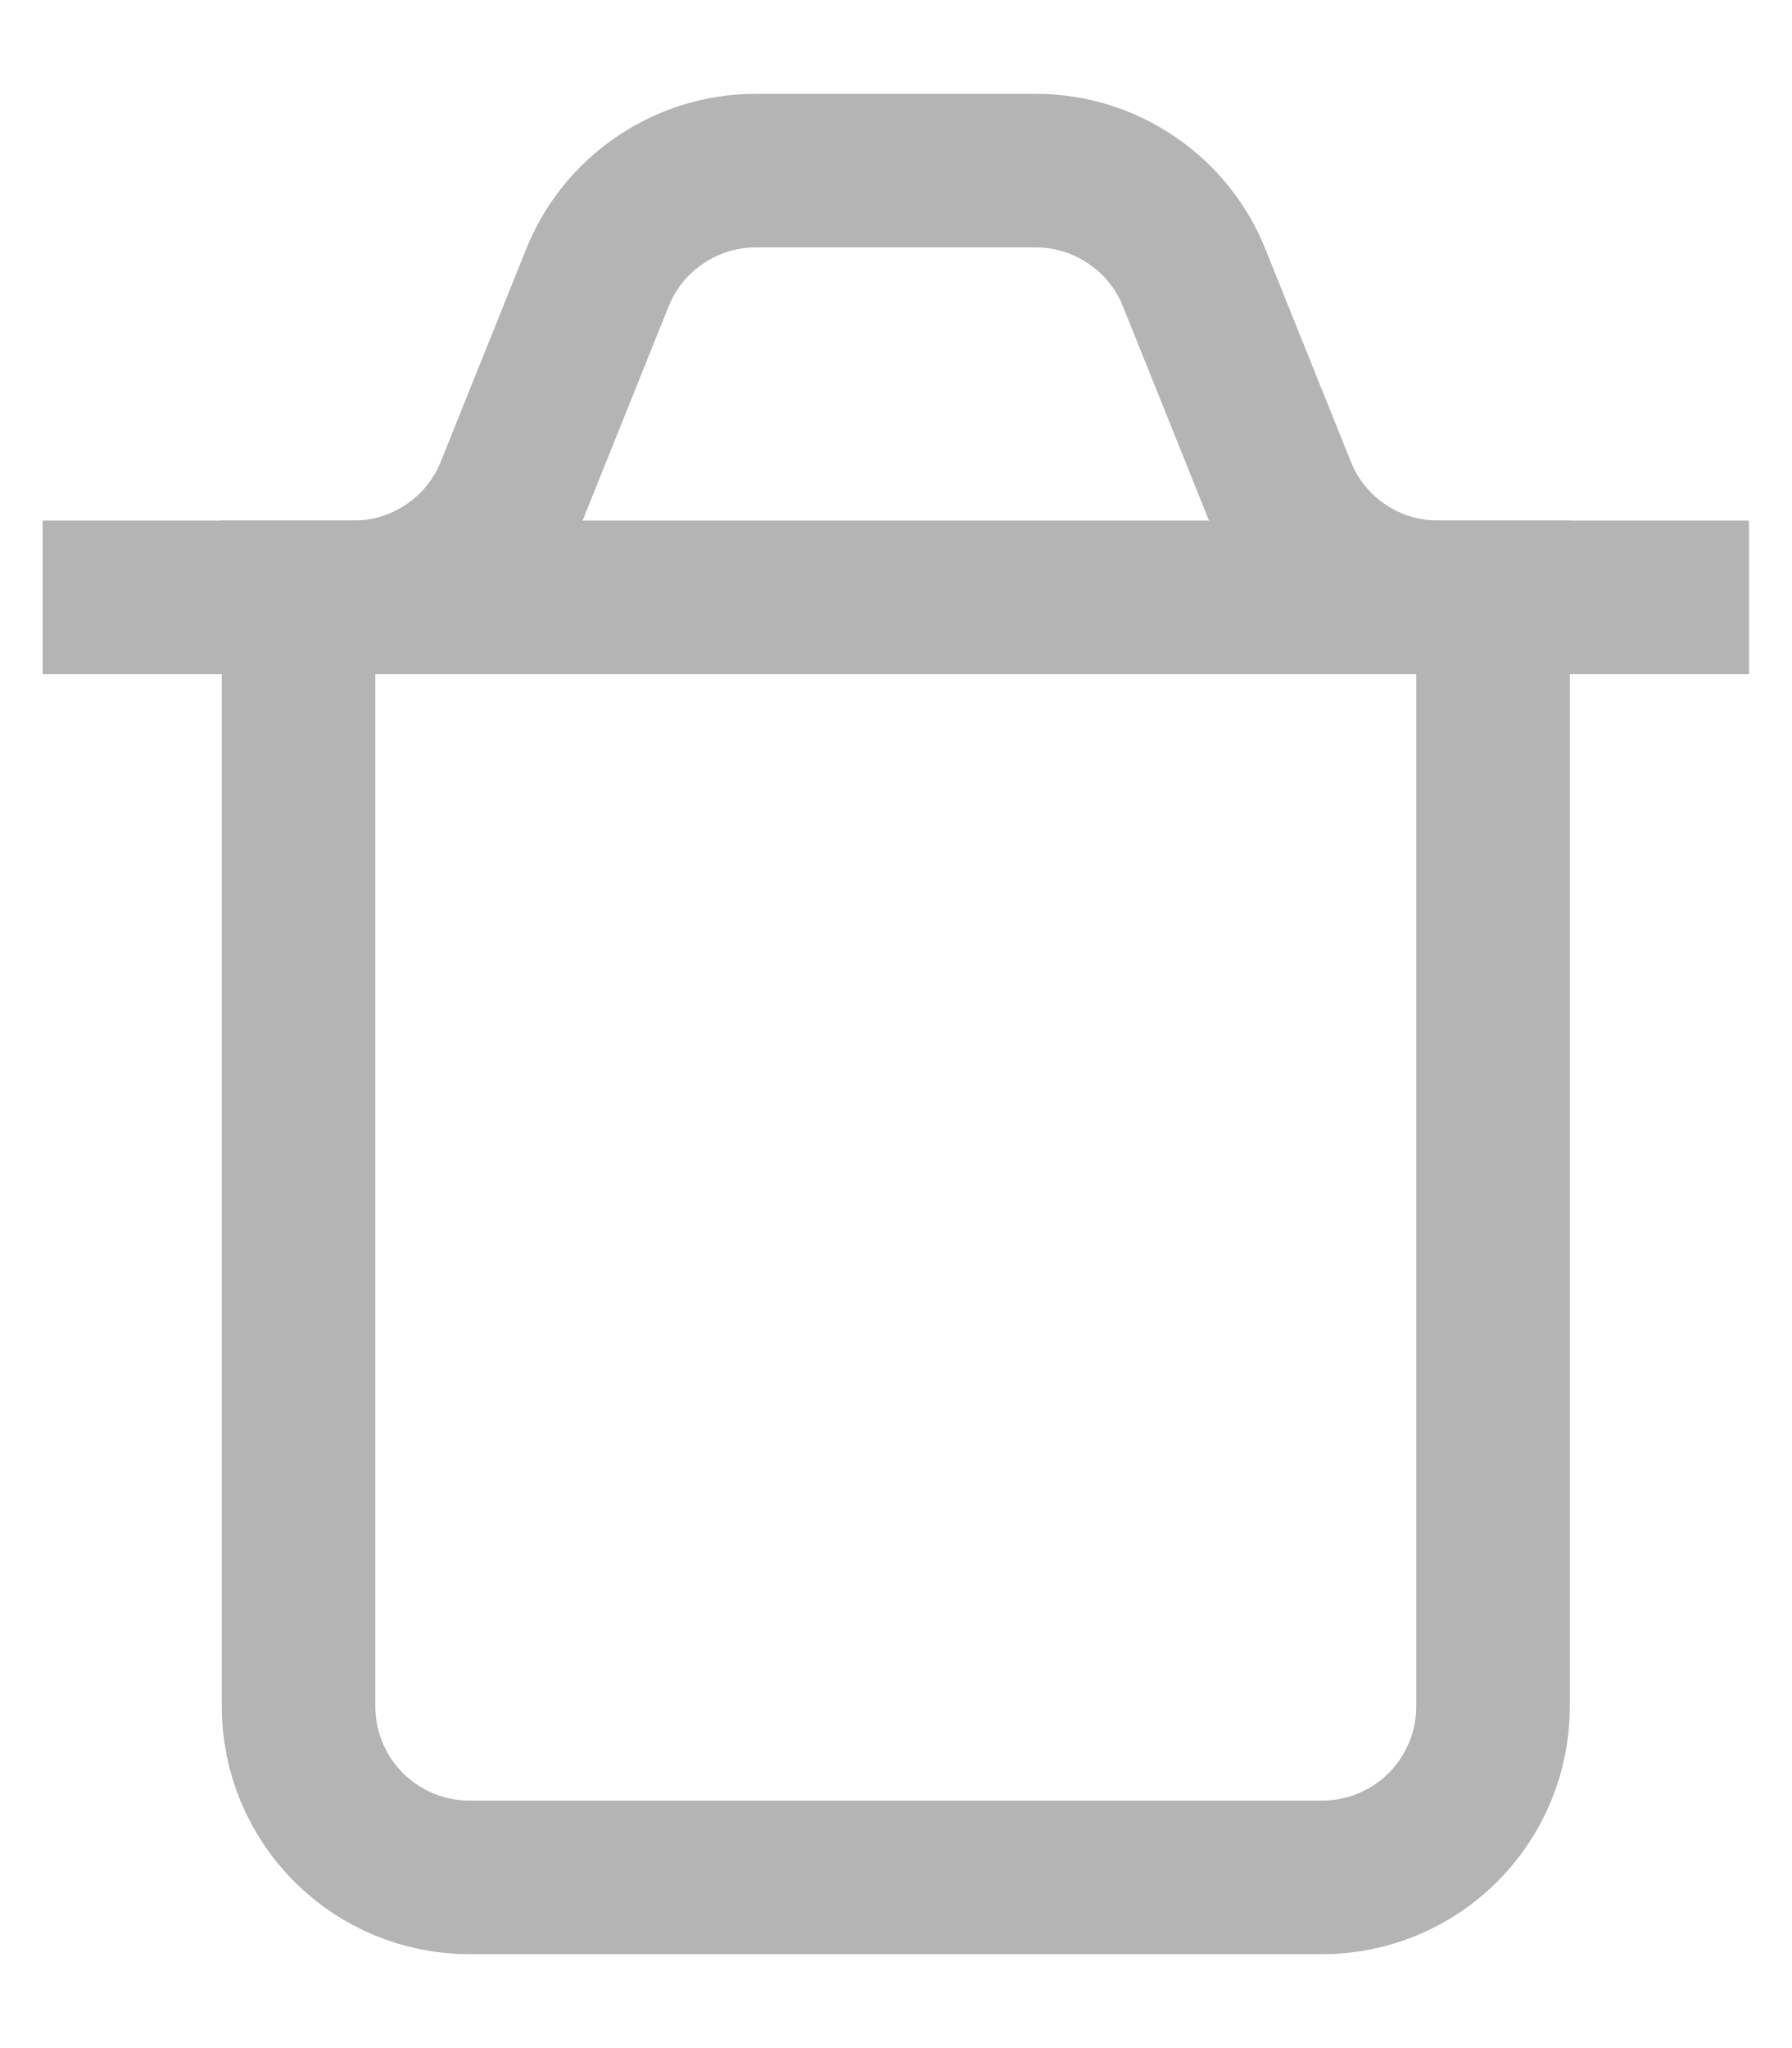
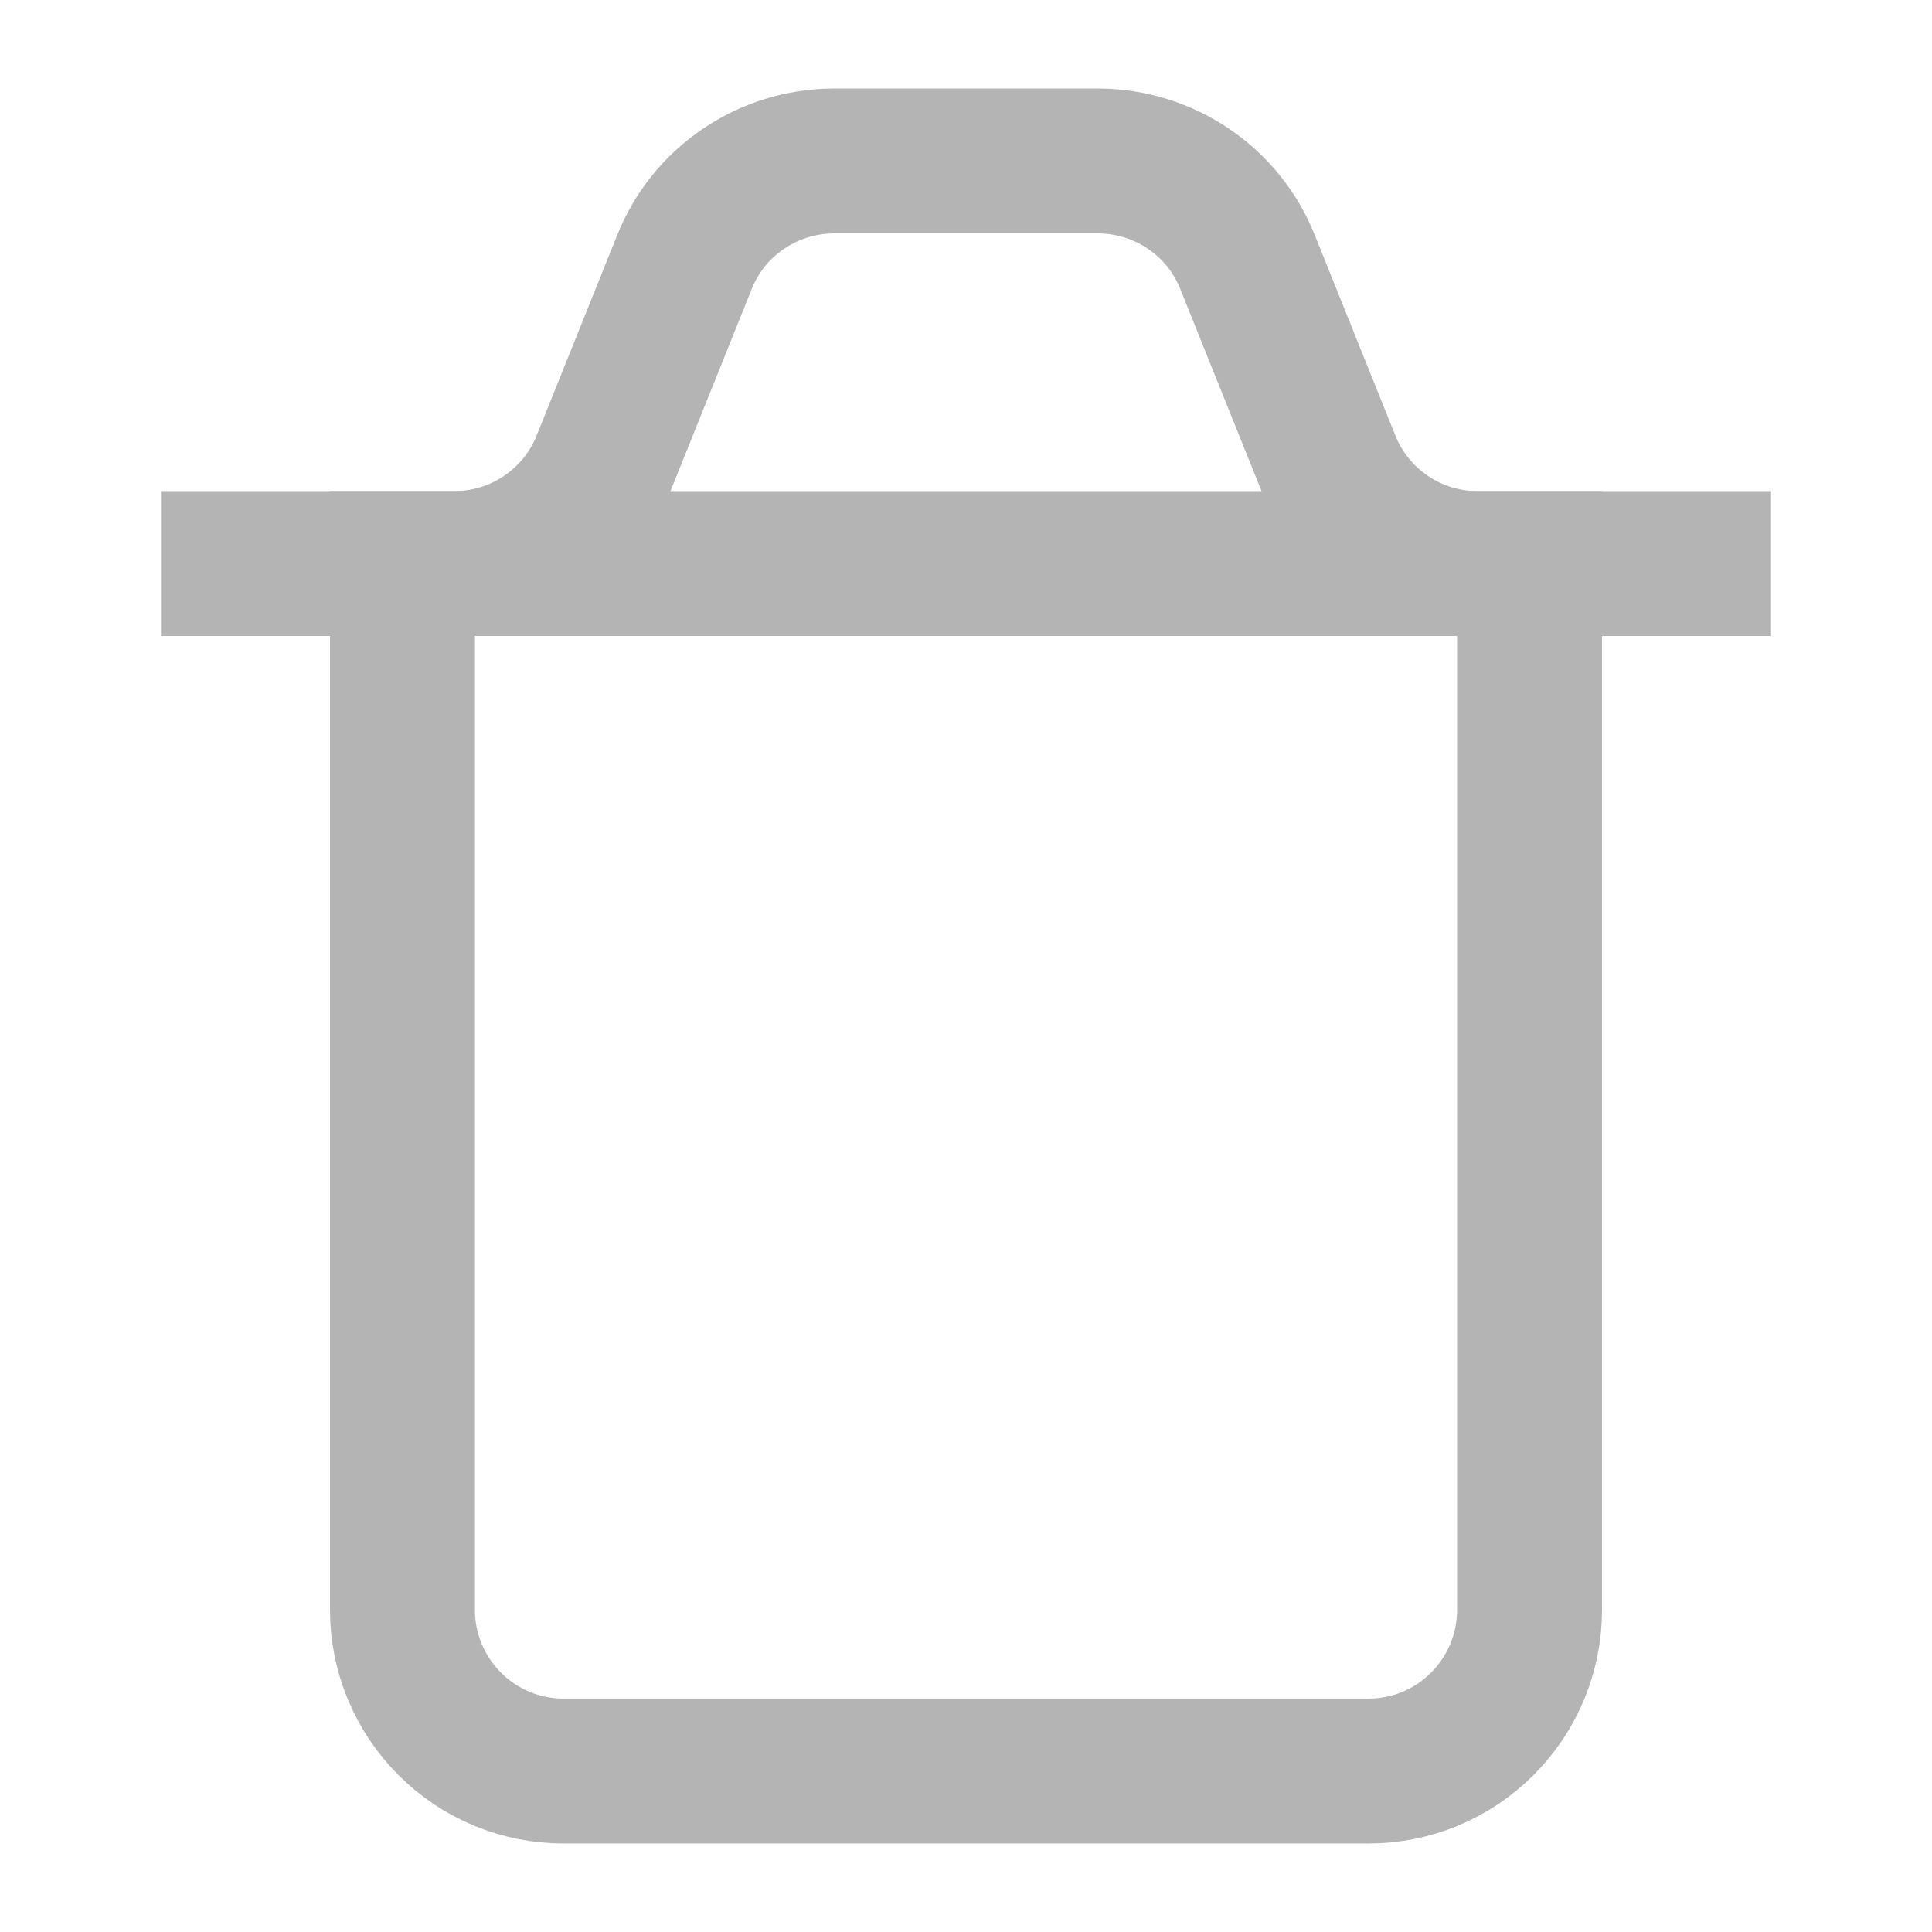
- <svg xmlns="http://www.w3.org/2000/svg" width="14" height="16" viewBox="0 0 14 16" fill="none">
-   <path d="M2.333 4.667H11.667V13.333C11.667 13.687 11.526 14.026 11.276 14.276C11.026 14.526 10.687 14.667 10.333 14.667H3.667C3.313 14.667 2.974 14.526 2.724 14.276C2.474 14.026 2.333 13.687 2.333 13.333V4.667Z" stroke="#B5B4B4" stroke-width="1.2" stroke-miterlimit="10" />
-   <path d="M0.333 4.667H2.767C3.032 4.666 3.291 4.587 3.51 4.438C3.73 4.29 3.901 4.079 4 3.833L4.667 2.173C4.765 1.926 4.935 1.714 5.155 1.565C5.375 1.415 5.634 1.334 5.9 1.333H8.1C8.366 1.334 8.625 1.415 8.845 1.565C9.065 1.714 9.235 1.926 9.333 2.173L10 3.833C10.1 4.08 10.271 4.292 10.492 4.44C10.713 4.589 10.974 4.667 11.24 4.667H13.667" stroke="#B5B4B4" stroke-width="1.2" stroke-miterlimit="10" />
+ <svg xmlns="http://www.w3.org/2000/svg" width="16" height="16" viewBox="0 0 16 16" fill="none">
+   <path d="M3.333 4.667H12.667V13.334C12.667 13.687 12.526 14.026 12.276 14.276C12.026 14.527 11.687 14.667 11.333 14.667H4.667C4.313 14.667 3.974 14.527 3.724 14.276C3.474 14.026 3.333 13.687 3.333 13.334V4.667Z" stroke="#B5B4B4" stroke-width="1.2" stroke-miterlimit="10" />
+   <path d="M1.333 4.667H3.767C4.032 4.666 4.291 4.587 4.51 4.438C4.73 4.29 4.901 4.079 5 3.833L5.667 2.174C5.765 1.926 5.935 1.714 6.155 1.565C6.375 1.415 6.634 1.335 6.9 1.333H9.1C9.366 1.335 9.625 1.415 9.845 1.565C10.065 1.714 10.235 1.926 10.333 2.174L11 3.833C11.1 4.08 11.271 4.292 11.492 4.44C11.713 4.589 11.974 4.668 12.24 4.667H14.667" stroke="#B5B4B4" stroke-width="1.2" stroke-miterlimit="10" />
</svg>
